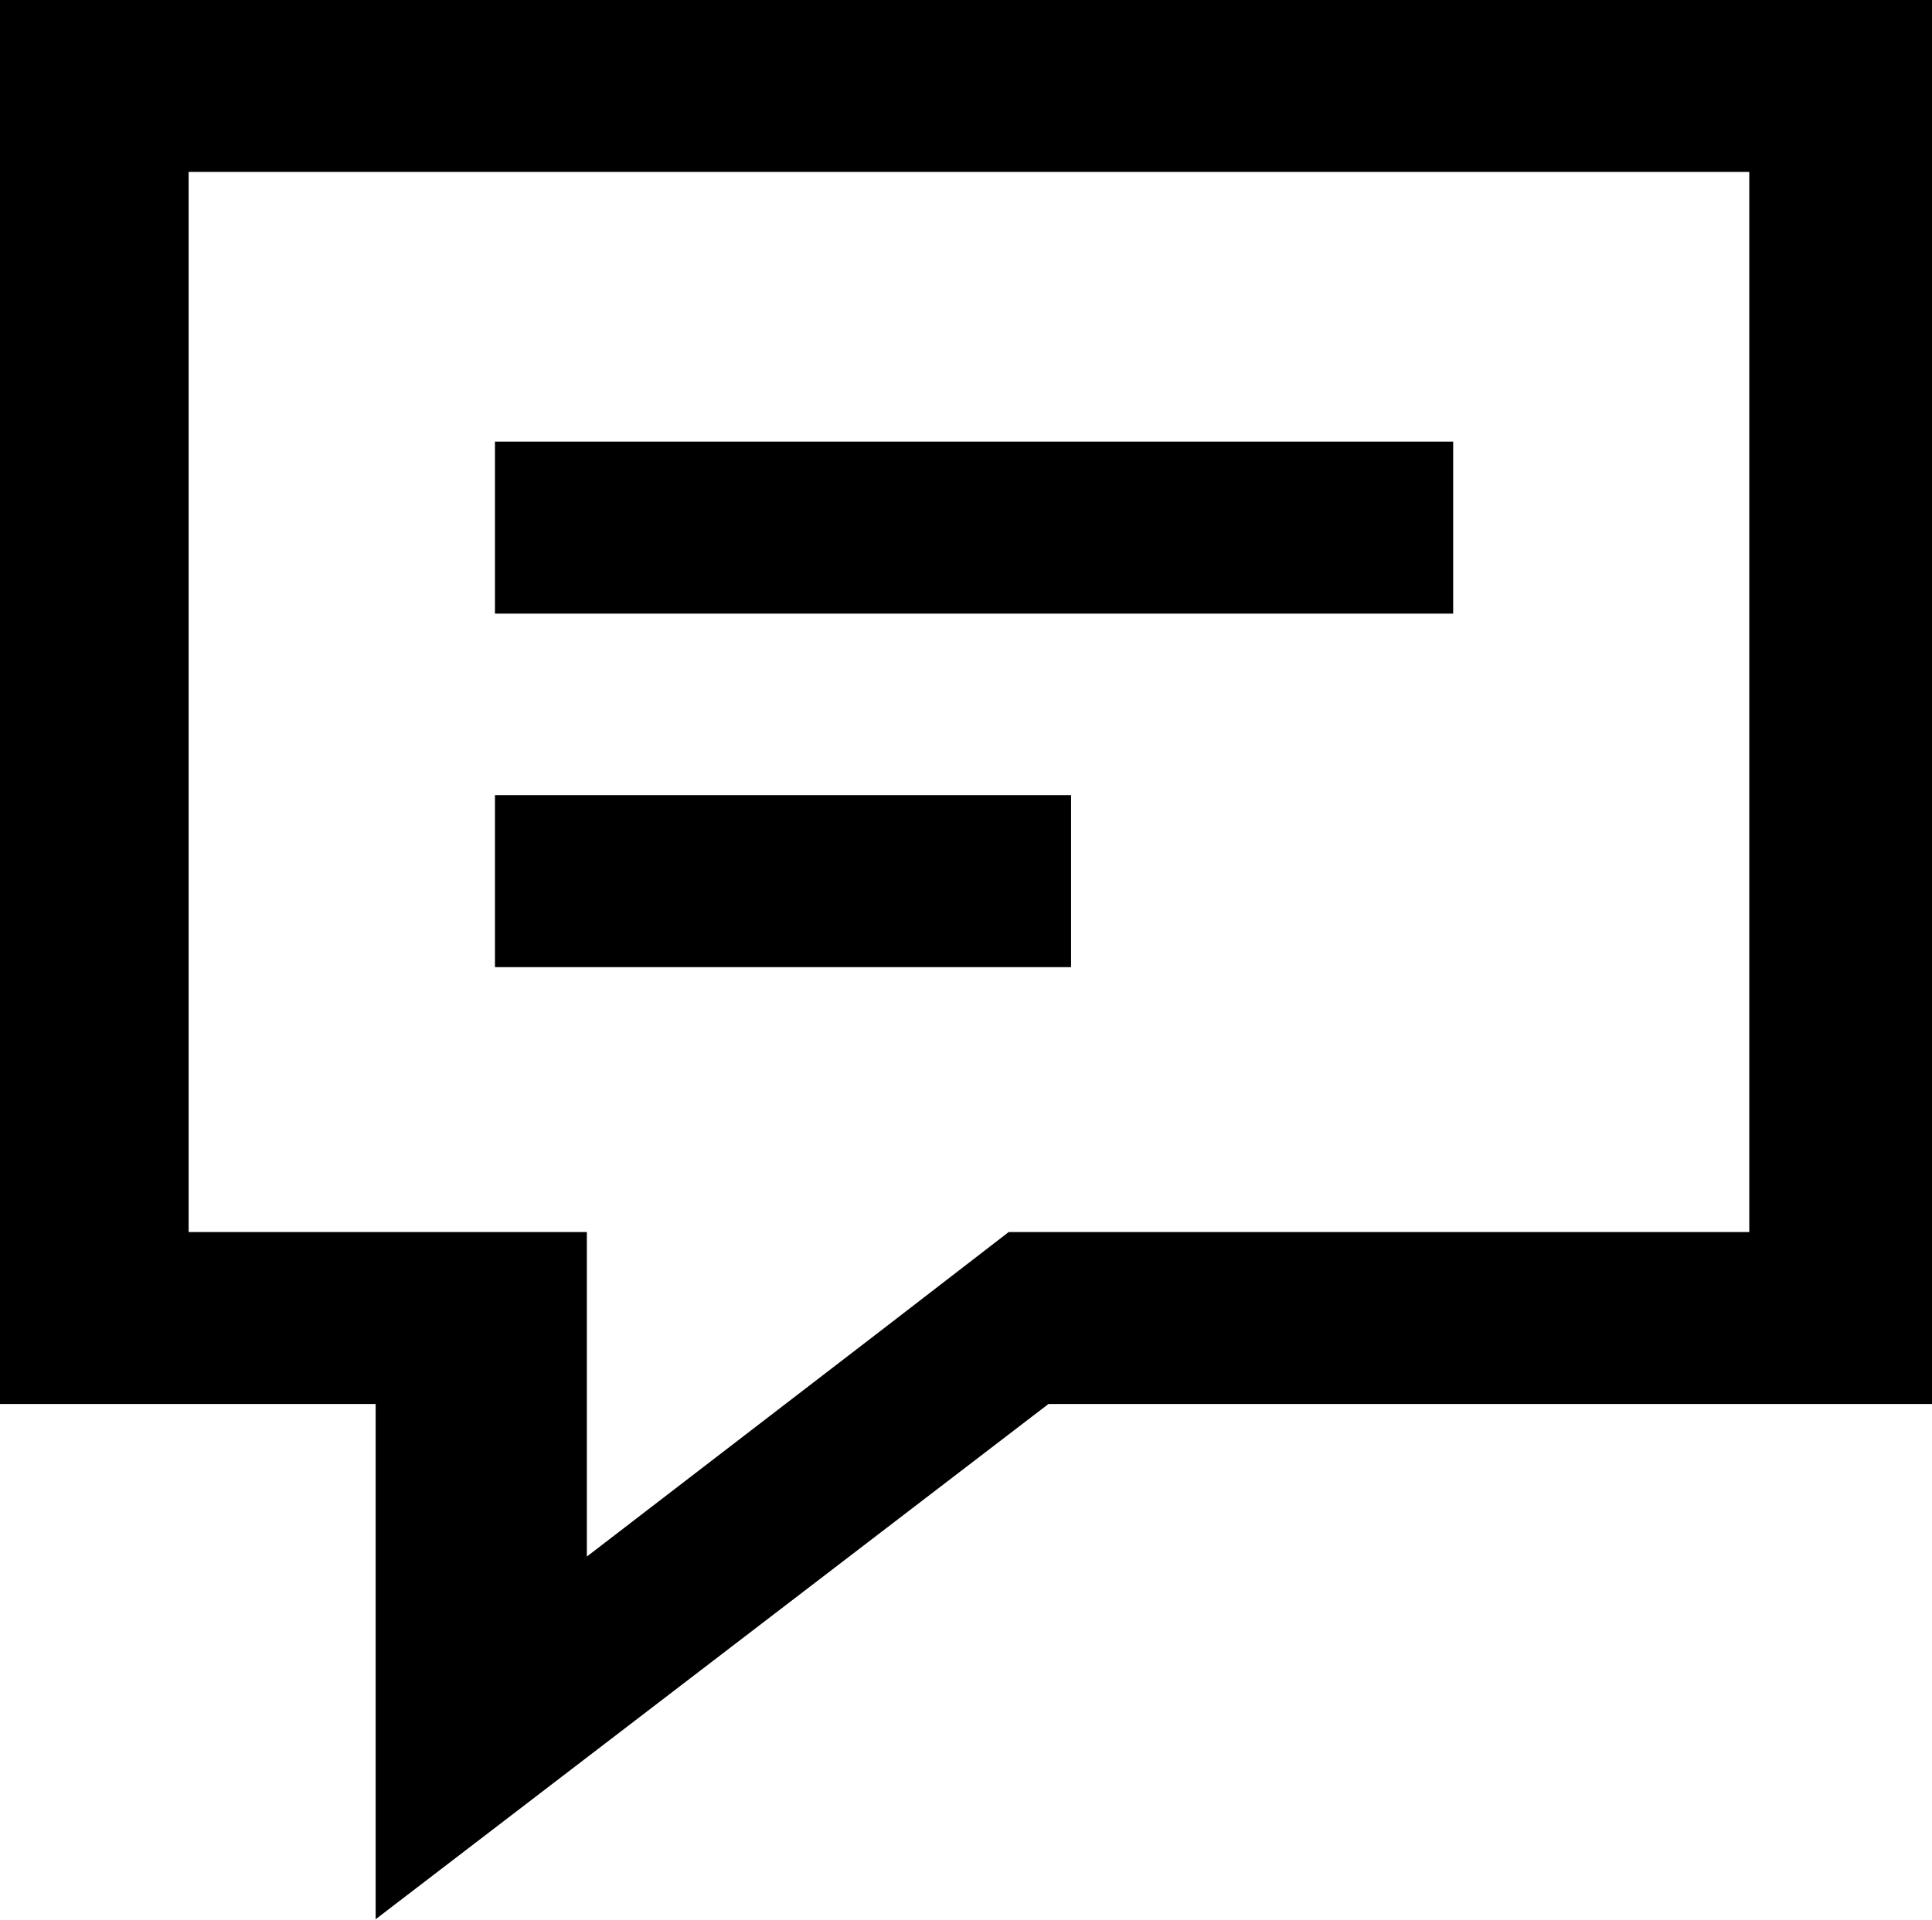
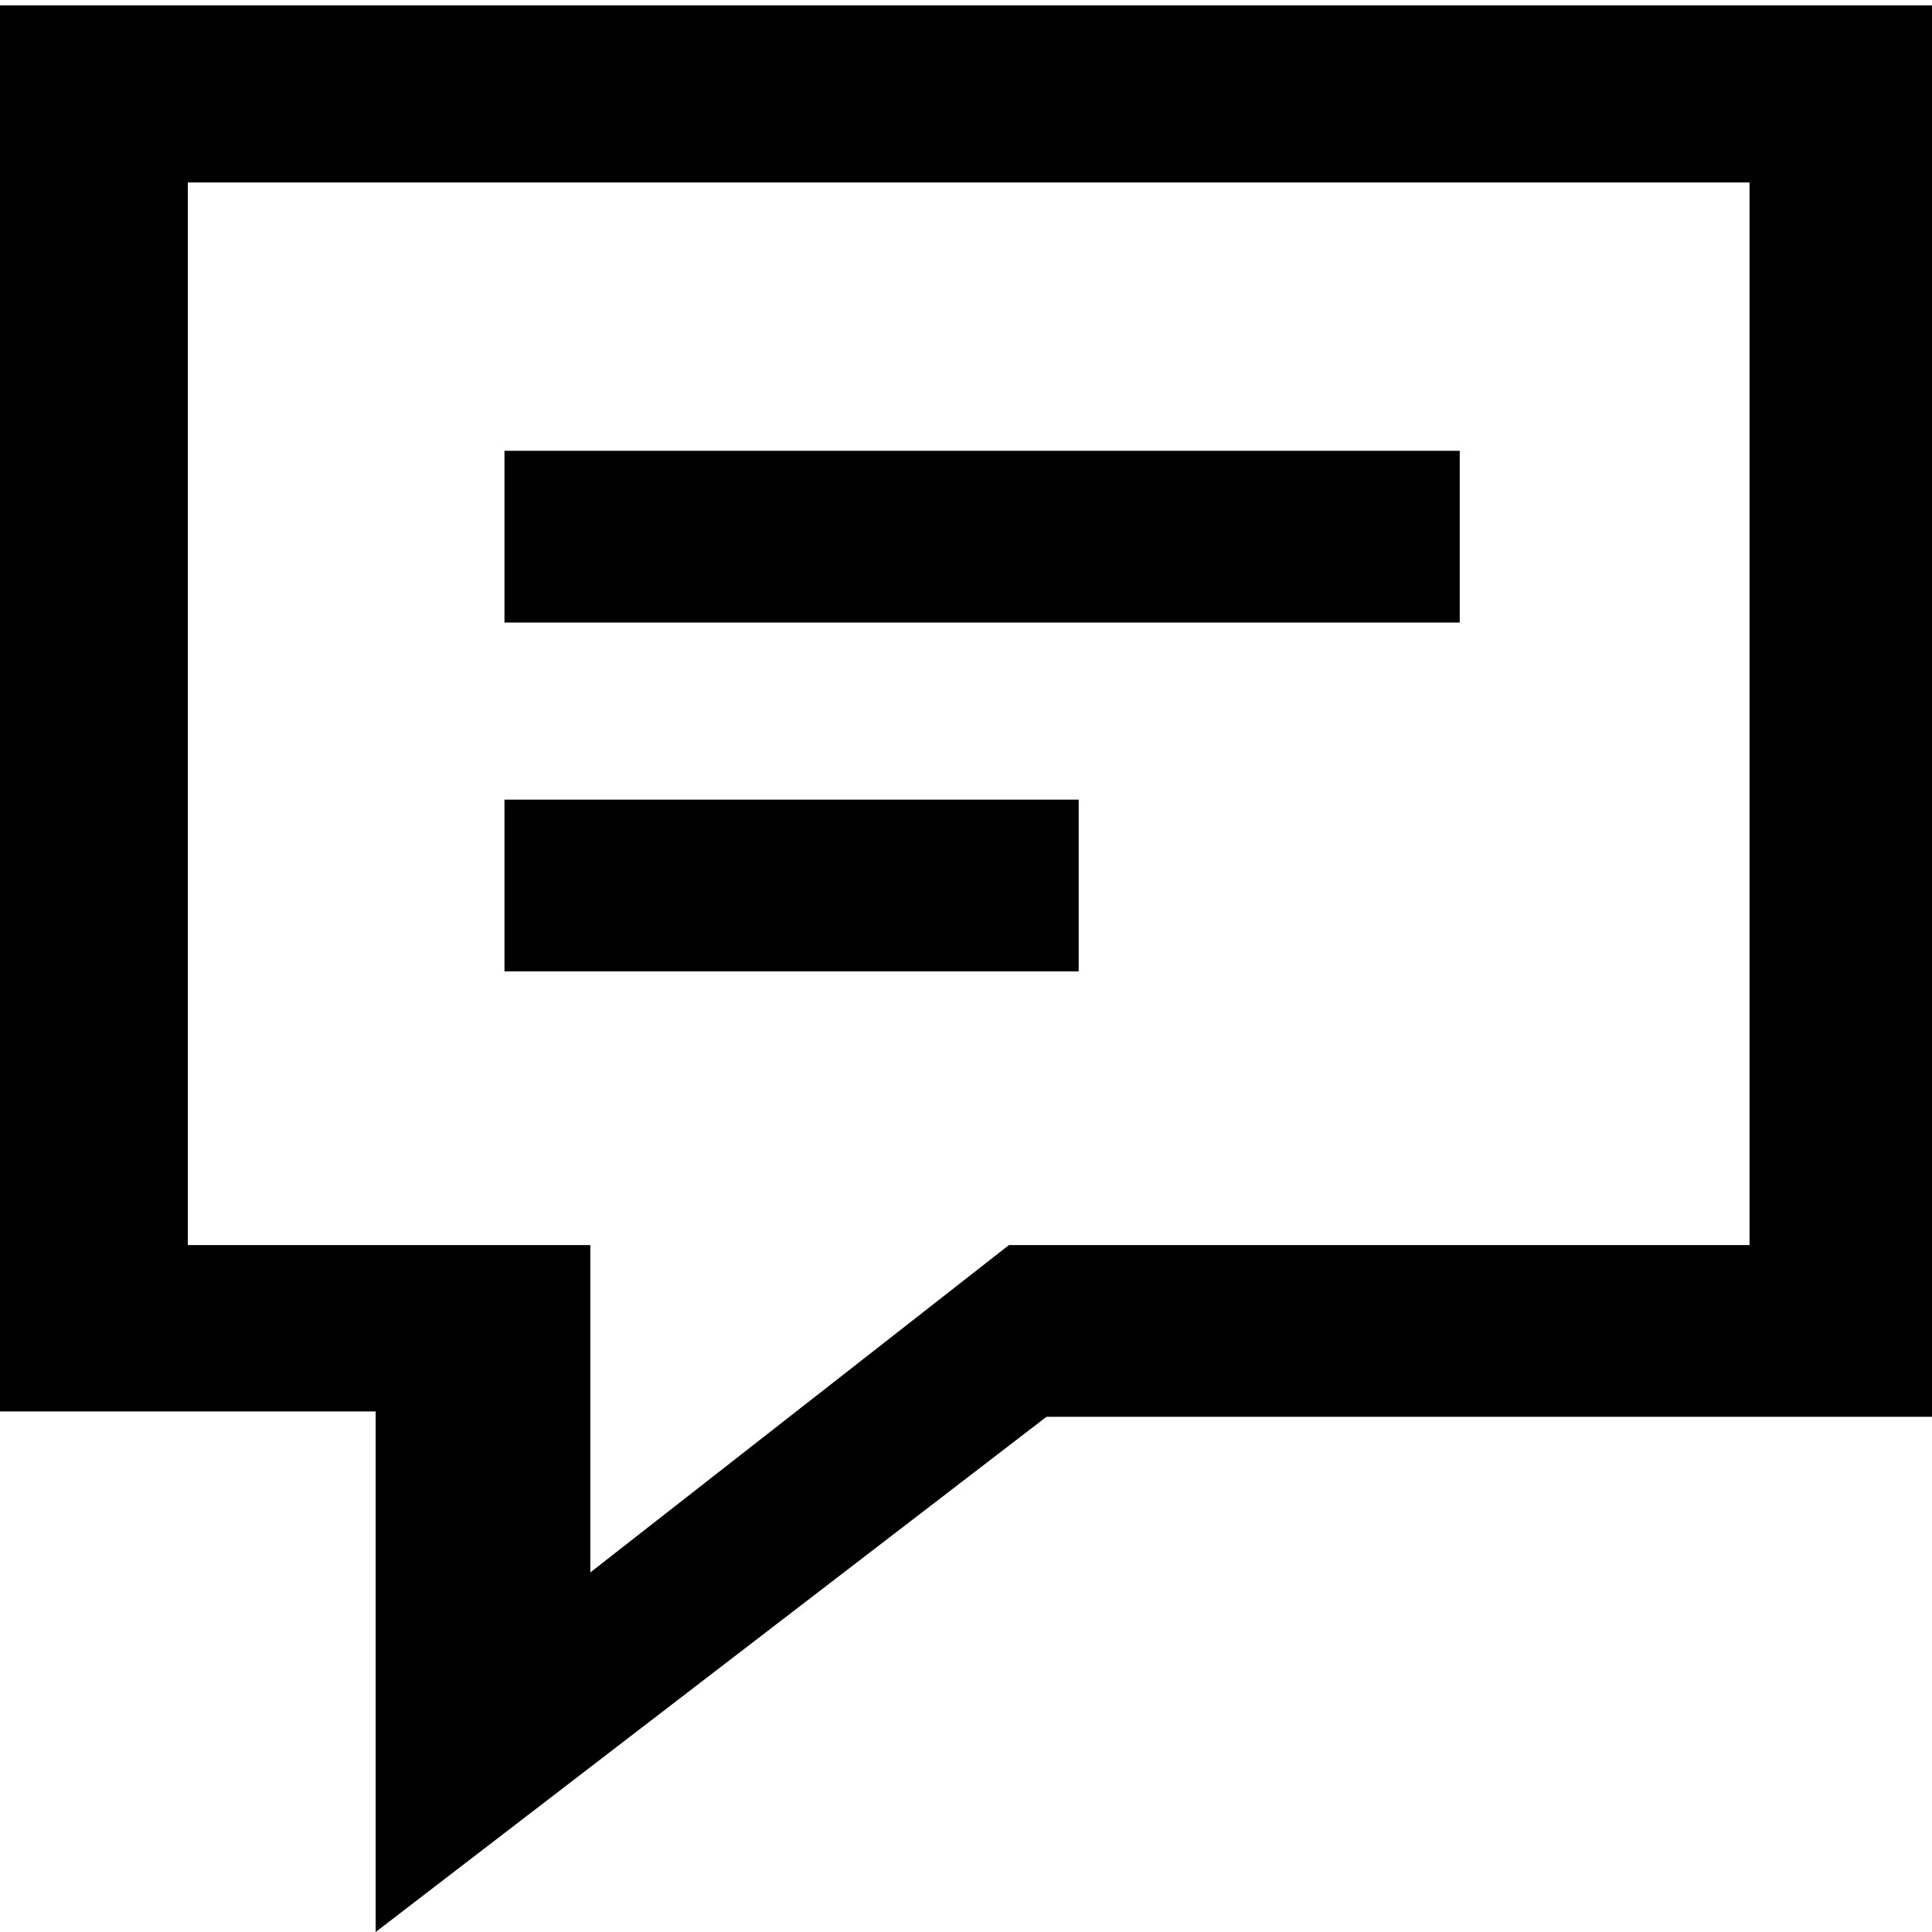
- <svg xmlns="http://www.w3.org/2000/svg" id="Layer_2" viewBox="0 0 35.95 35.72">
-   <defs>
-     <style>.cls-1{fill-rule:evenodd;}</style>
-   </defs>
-   <rect x="9.21" y="8.22" width="17.83" height="3.2" />
-   <rect x="9.21" y="14.8" width="10.72" height="3.2" />
-   <path class="cls-1" d="M35.95,0H0V26.13H6.99v9.59l12.52-9.59h16.45V0Zm-3.41,22.93h-8.86s-4.91,0-4.91,0h0s-2.32,1.79-2.32,1.79l-5.53,4.25v-6.04h0s-3.93,0-3.93,0h0s-3.48,0-3.48,0V3.2h29.04V22.93Z" />
+ <svg xmlns="http://www.w3.org/2000/svg" version="1.1" id="Layer_2_00000128478128401632593320000018170917001324212394_" x="0px" y="0px" viewBox="0 0 36 36" style="enable-background:new 0 0 36 36;" xml:space="preserve">
+   <style type="text/css">
+ 	.st0{fill-rule:evenodd;clip-rule:evenodd;}
+ </style>
+   <rect x="9.4" y="8.4" width="17.8" height="3.2" />
+   <rect x="9.4" y="14.9" width="10.7" height="3.2" />
+   <path class="st0" d="M36,0.1H0v26.2h7V36l12.5-9.6H36L36,0.1L36,0.1z M32.6,23.2h-8.9h-4.9l0,0L16.5,25l-5.5,4.3v-6.1l0,0H7l0,0H3.5  V3.4h29.1L32.6,23.2L32.6,23.2z" />
</svg>
